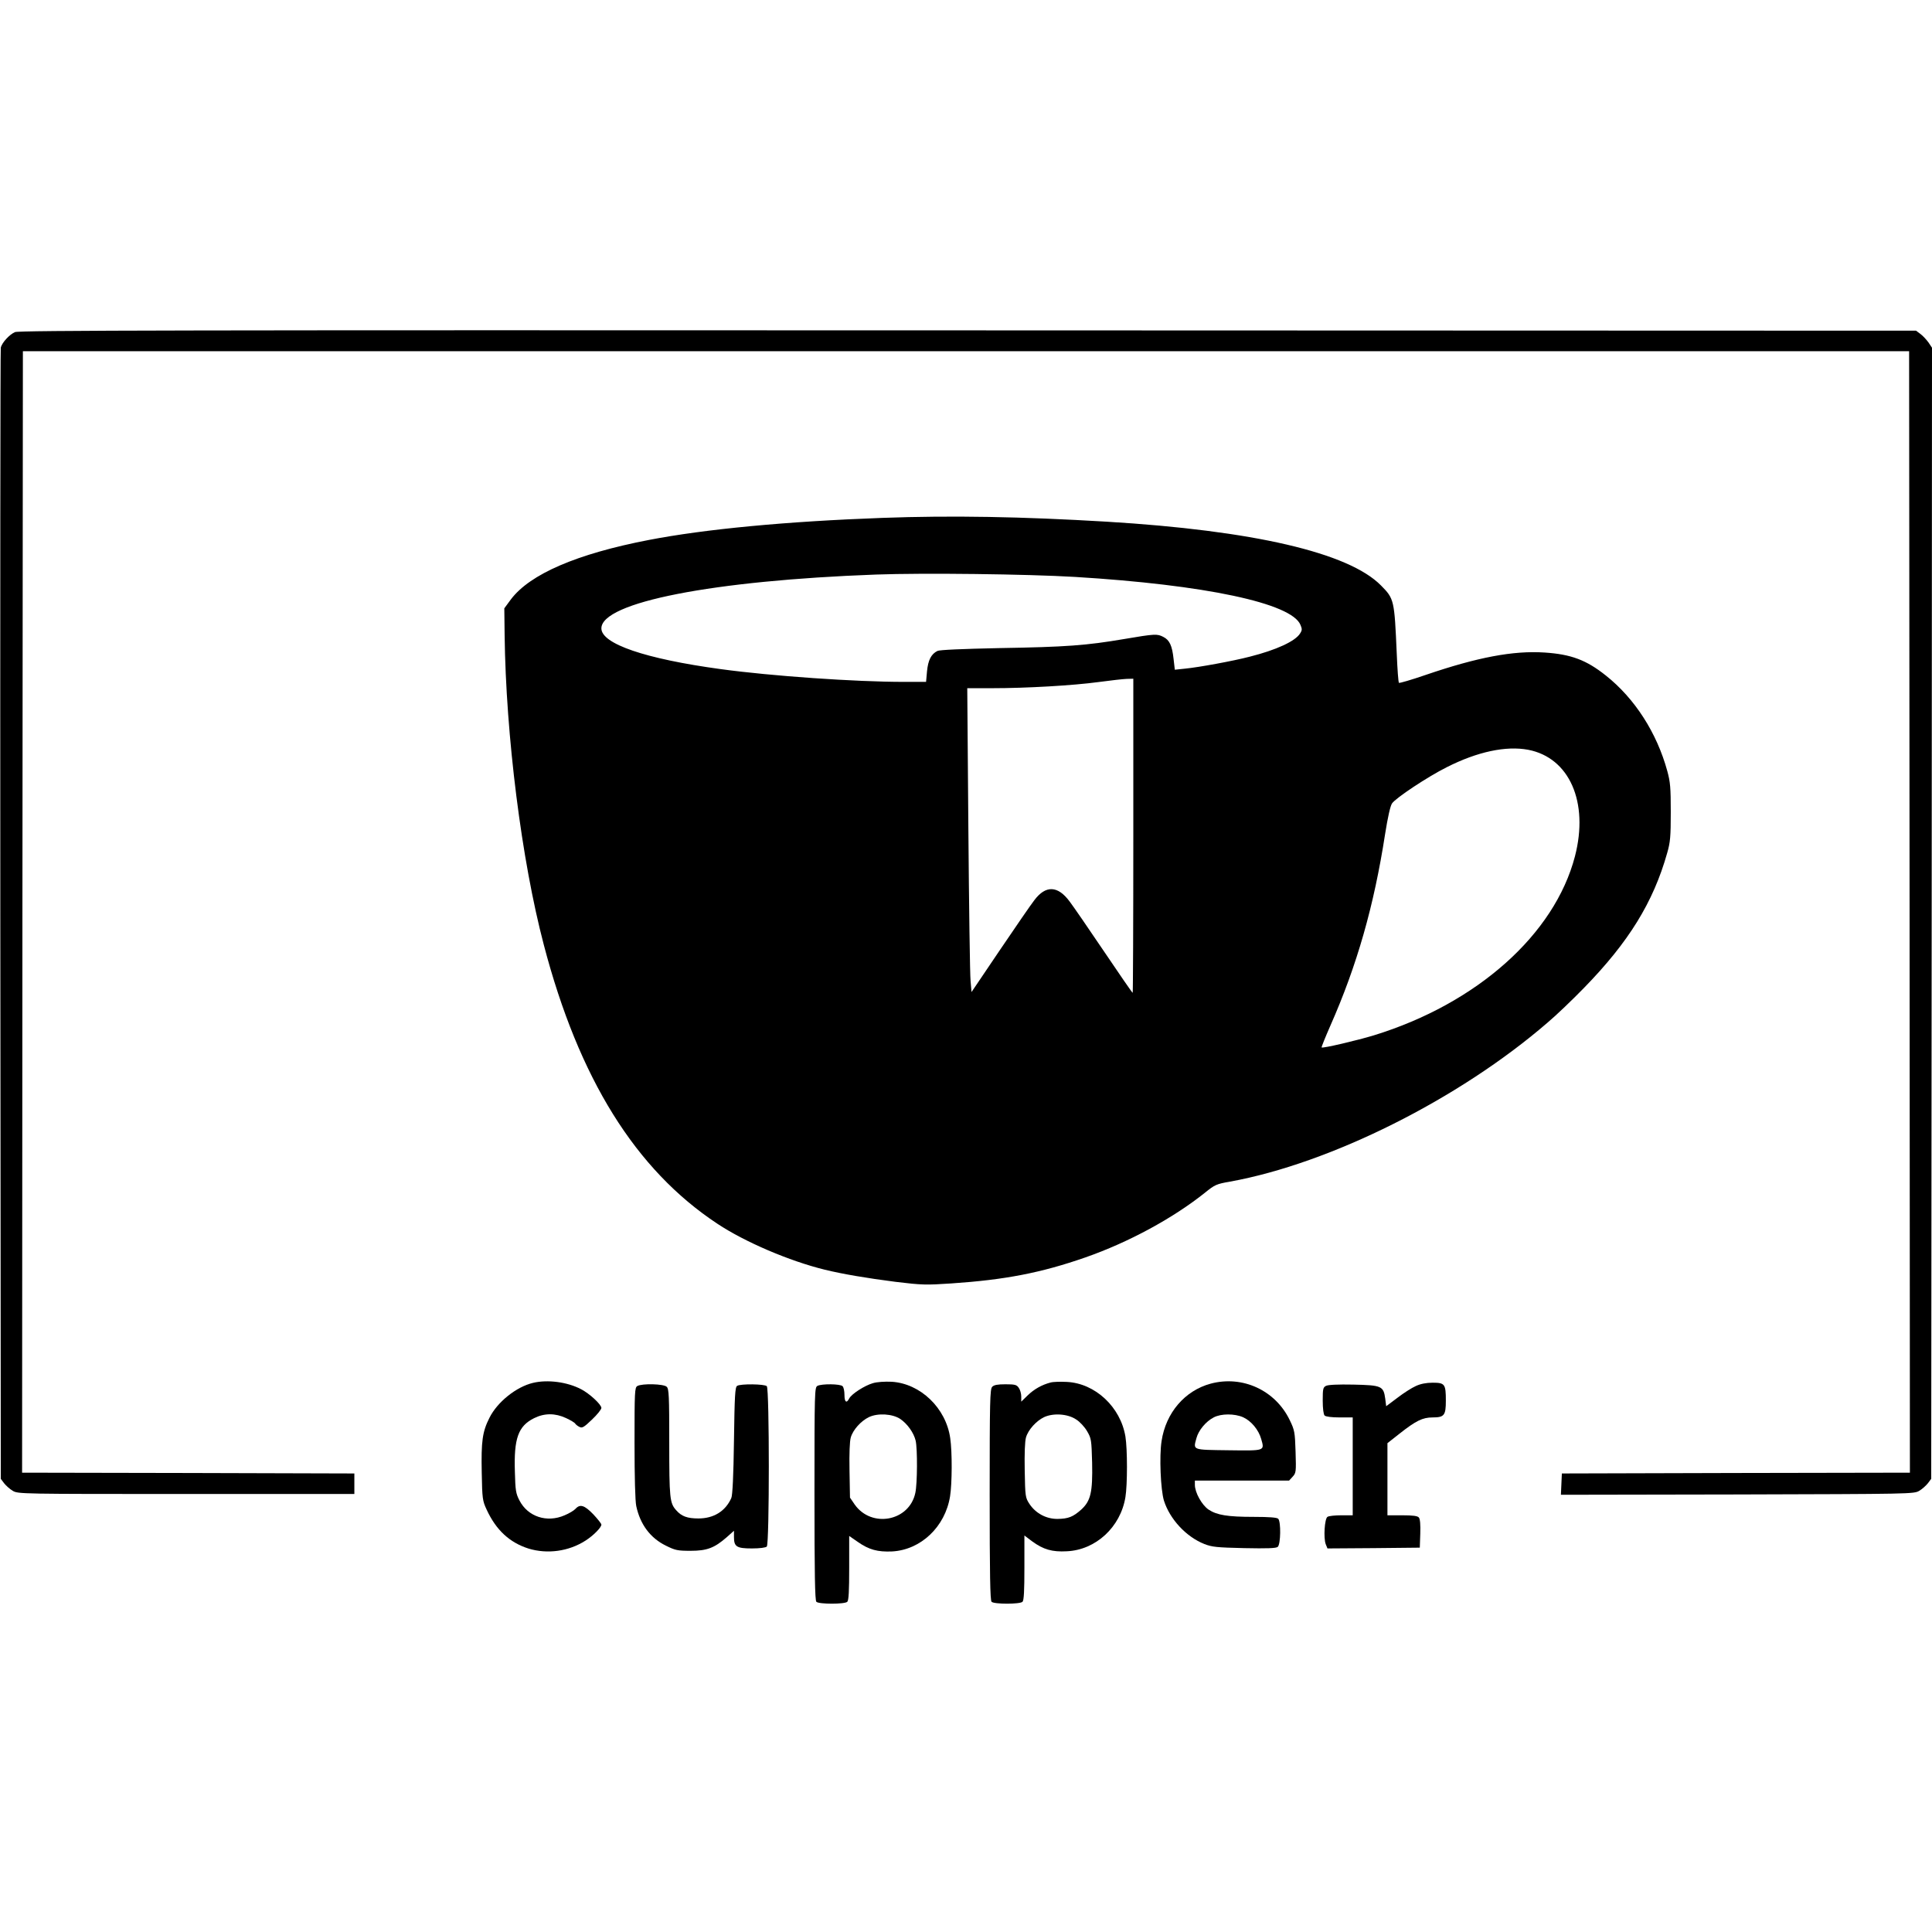
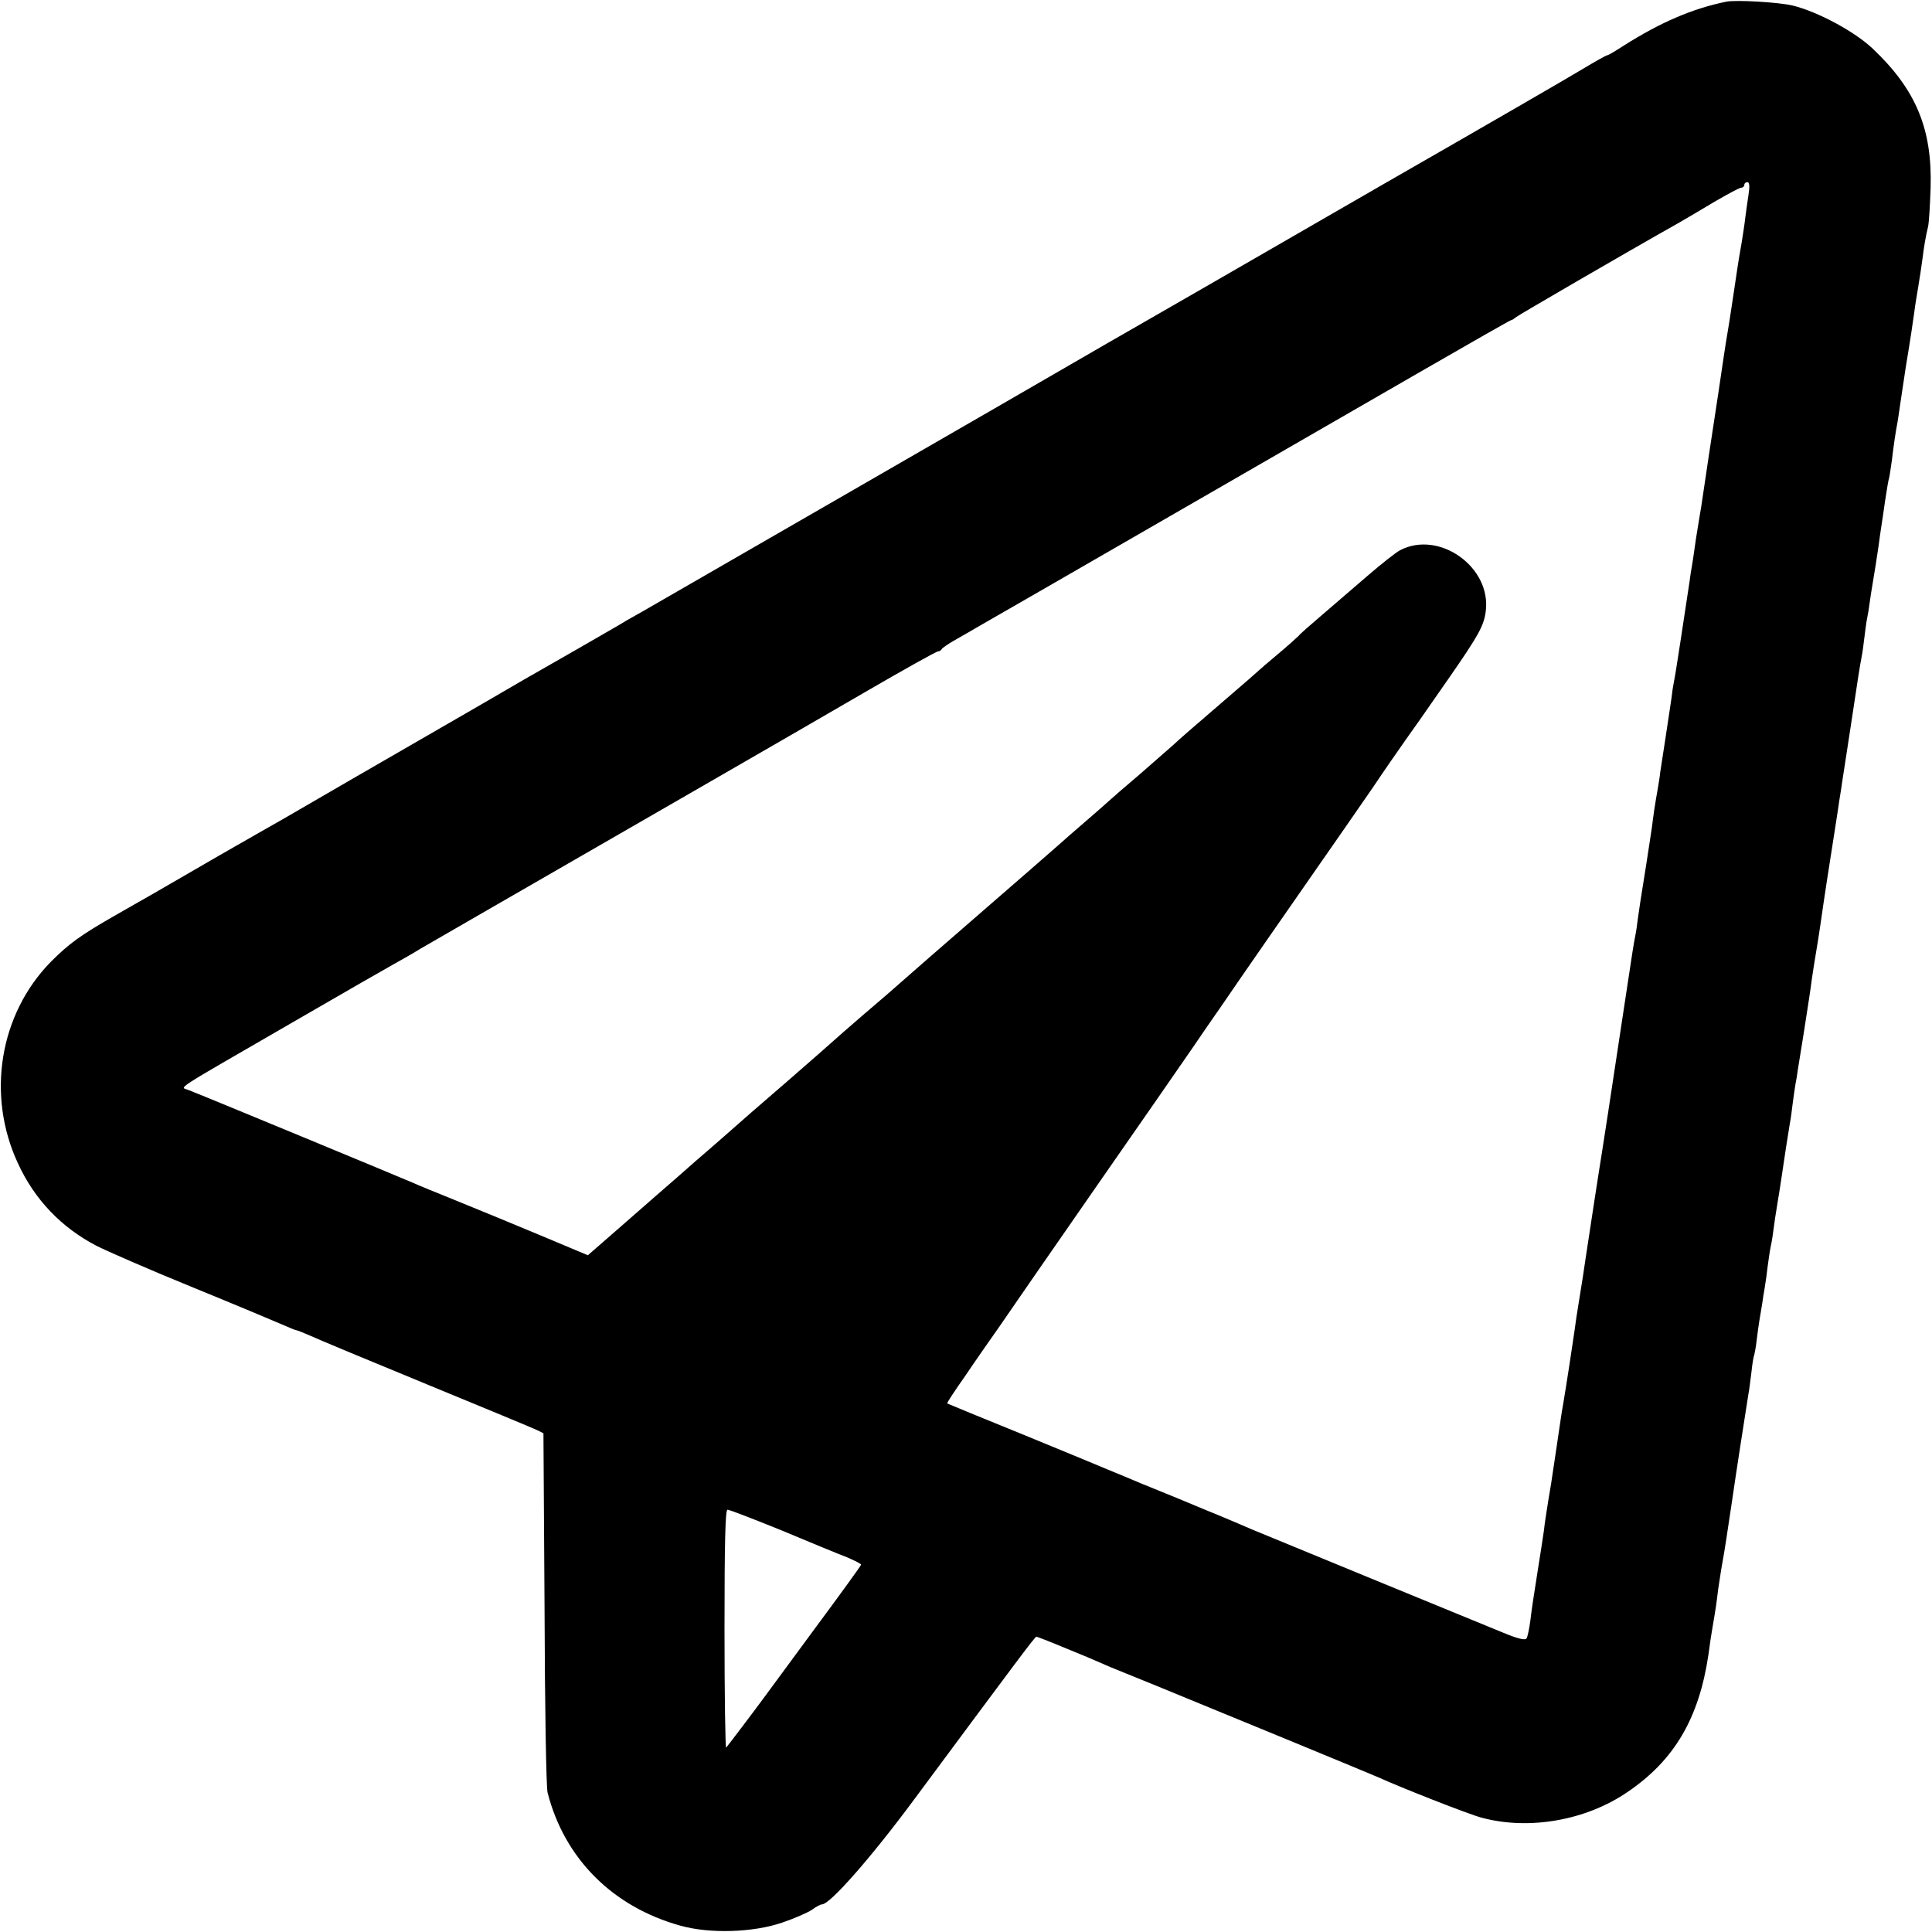
- <svg xmlns="http://www.w3.org/2000/svg" version="1.0" width="1224pt" height="1224pt" viewBox="0 0 1224 1224" preserveAspectRatio="xMidYMid meet">
-   <g transform="translate(0,1224) scale(0.1,-0.1)" fill="#000000" stroke="none">
-     <path d="M95 10136 c-35 -15 -83 -67 -90 -99 -3 -12 -4 -1629 -3 -3594 l3 -3572 21 -28 c12 -15 36 -37 55 -48 33 -20 52 -20 1099 -20 l1065 0 0 65 0 65 -1053 3 -1052 2 2 3553 3 3552 5975 0 5975 0 3 -3552 2 -3553 -1102 -2 -1103 -3 -3 -68 -3 -67 1118 2 c1098 3 1119 3 1152 23 19 11 43 33 55 48 l21 28 3 3583 2 3583 -22 33 c-13 18 -36 43 -51 54 l-28 21 -6007 2 c-4979 2 -6012 0 -6037 -11z" />
-     <path d="M5590 8959 c-606 -22 -1123 -71 -1480 -140 -456 -88 -752 -216 -873 -376 l-42 -57 2 -170 c8 -636 107 -1425 248 -1961 222 -848 581 -1425 1100 -1768 175 -116 456 -236 680 -291 110 -27 268 -54 449 -77 166 -20 191 -21 354 -10 340 23 568 67 849 165 272 95 553 247 756 409 63 51 73 56 160 71 635 115 1451 523 2011 1007 56 47 160 147 231 220 283 290 439 542 527 854 20 69 23 104 23 260 0 155 -3 191 -22 260 -66 242 -206 460 -389 605 -124 99 -221 135 -389 146 -198 13 -425 -30 -753 -142 -90 -31 -166 -53 -169 -50 -4 3 -10 86 -14 184 -15 342 -16 348 -100 433 -205 208 -809 348 -1739 404 -538 32 -979 40 -1420 24z m1220 -374 c823 -50 1373 -166 1429 -304 11 -26 11 -34 -3 -55 -31 -49 -151 -104 -317 -146 -107 -28 -327 -68 -410 -76 l-66 -7 -8 69 c-9 83 -25 119 -65 139 -39 20 -51 20 -251 -14 -236 -40 -363 -50 -791 -57 -233 -5 -376 -11 -389 -18 -40 -20 -59 -58 -66 -129 l-6 -67 -141 0 c-306 0 -840 37 -1161 81 -477 65 -755 160 -755 258 0 165 706 303 1740 341 301 11 957 3 1260 -15z m370 -1640 c0 -547 -2 -995 -4 -995 -3 0 -84 118 -182 263 -97 144 -195 286 -217 315 -75 102 -152 105 -224 9 -22 -28 -120 -171 -219 -317 l-179 -265 -6 70 c-4 39 -10 472 -14 963 l-7 892 158 0 c217 0 512 17 674 39 74 10 154 19 178 20 l42 1 0 -995z m2501 545 c262 -50 386 -332 297 -675 -129 -495 -621 -933 -1273 -1134 -105 -32 -326 -84 -332 -77 -2 2 23 64 55 137 169 382 277 761 347 1214 17 107 33 179 44 195 24 35 226 169 346 229 195 99 376 137 516 111z" />
-     <path d="M3377 3479 c-106 -25 -226 -121 -276 -221 -45 -89 -53 -149 -49 -347 3 -167 5 -179 31 -235 60 -130 146 -209 266 -247 119 -36 254 -18 361 51 50 32 100 83 100 101 0 6 -23 35 -51 65 -56 58 -84 67 -113 35 -10 -11 -40 -29 -69 -41 -112 -49 -233 -9 -286 94 -23 44 -26 64 -29 181 -7 212 21 290 121 340 66 33 134 33 203 1 28 -13 55 -29 58 -35 4 -6 16 -16 27 -21 17 -9 28 -3 79 46 33 31 60 65 60 74 0 22 -76 92 -129 119 -88 46 -212 62 -304 40z" />
-     <path d="M5530 3477 c-52 -15 -135 -68 -150 -97 -17 -33 -30 -23 -30 23 0 24 -5 48 -12 55 -15 15 -132 16 -159 2 -18 -10 -19 -29 -19 -683 0 -510 3 -676 12 -685 16 -16 180 -16 196 0 9 9 12 70 12 215 l0 202 55 -38 c70 -49 125 -64 217 -60 182 10 336 156 367 349 13 80 14 283 1 369 -27 191 -189 346 -371 357 -44 2 -93 -1 -119 -9z m174 -227 c45 -31 85 -87 97 -137 12 -53 11 -272 -2 -331 -38 -180 -277 -225 -384 -74 l-30 44 -3 171 c-2 108 1 186 8 210 14 49 65 105 115 129 57 27 150 21 199 -12z" />
-     <path d="M6655 3481 c-54 -14 -104 -42 -145 -82 l-40 -39 0 33 c0 18 -7 43 -16 55 -13 19 -24 22 -84 22 -49 0 -73 -4 -84 -16 -14 -14 -16 -89 -16 -683 0 -505 3 -670 12 -679 16 -16 180 -16 196 0 9 9 12 71 12 216 l0 204 49 -37 c71 -52 127 -68 219 -63 184 8 341 153 372 343 13 79 13 303 0 384 -31 187 -191 337 -371 346 -41 2 -87 1 -104 -4z m163 -234 c23 -14 54 -48 69 -74 27 -46 28 -55 32 -199 4 -189 -9 -243 -69 -298 -52 -46 -81 -58 -151 -59 -71 0 -137 35 -177 95 -26 40 -27 46 -30 212 -2 107 1 185 8 209 14 49 65 105 115 129 59 27 150 21 203 -15z" />
-     <path d="M7670 3474 c-163 -44 -284 -184 -311 -364 -15 -95 -6 -308 15 -377 37 -117 140 -229 256 -275 49 -19 78 -22 253 -26 145 -3 202 -1 212 8 19 16 21 160 3 178 -8 8 -57 12 -154 12 -166 0 -234 11 -287 46 -42 28 -87 108 -87 157 l0 27 298 0 299 0 22 24 c22 24 23 30 19 158 -4 125 -6 137 -37 201 -91 189 -299 285 -501 231z m206 -213 c51 -23 98 -80 114 -137 22 -77 27 -75 -207 -72 -233 3 -224 0 -203 77 13 49 59 105 109 131 47 25 133 25 187 1z" />
-     <path d="M8970 3459 c-25 -11 -77 -44 -116 -74 l-72 -54 -6 48 c-11 80 -23 85 -201 89 -99 2 -161 -1 -174 -8 -19 -9 -21 -20 -21 -93 0 -51 5 -88 12 -95 7 -7 44 -12 95 -12 l83 0 0 -310 0 -310 -72 0 c-40 0 -80 -4 -88 -10 -18 -11 -26 -133 -11 -173 l11 -27 292 2 293 3 3 88 c2 57 -1 94 -9 103 -8 10 -37 14 -105 14 l-94 0 0 229 0 228 75 59 c105 83 148 104 211 104 74 0 84 13 84 106 0 105 -6 114 -83 114 -41 0 -77 -7 -107 -21z" />
-     <path d="M4038 3459 c-17 -9 -18 -37 -18 -359 0 -220 4 -369 11 -402 25 -116 89 -202 187 -250 60 -30 75 -33 157 -33 104 0 151 18 229 86 l46 41 0 -40 c0 -61 17 -72 114 -72 50 0 87 5 94 12 17 17 17 999 0 1016 -14 14 -166 16 -188 2 -13 -8 -16 -62 -20 -347 -3 -221 -9 -347 -17 -364 -37 -83 -111 -129 -208 -129 -70 0 -107 13 -141 52 -41 45 -44 77 -44 429 0 294 -2 340 -16 353 -18 19 -157 22 -186 5z" />
+ <svg xmlns="http://www.w3.org/2000/svg" version="1.0" width="700pt" height="700pt" viewBox="0 0 700 700" preserveAspectRatio="xMidYMid meet">
+   <g transform="translate(0,700) scale(0.1,-0.1)" fill="#000000" stroke="none">
+     <path d="M6255 6994 c-123 -25 -239 -75 -373 -160 -29 -19 -55 -34 -58 -34 -4 0 -43 -22 -88 -49 -44 -27 -364 -212 -711 -411 -346 -200 -642 -370 -657 -379 -24 -14 -219 -126 -273 -157 -11 -6 -108 -62 -215 -124 -163 -95 -1331 -768 -1553 -896 -38 -21 -76 -43 -85 -49 -32 -19 -248 -143 -287 -165 -22 -12 -80 -46 -130 -75 -49 -29 -109 -63 -131 -76 -23 -13 -139 -80 -258 -149 -119 -69 -231 -133 -249 -144 -17 -10 -88 -51 -157 -91 -69 -39 -145 -83 -170 -97 -25 -14 -101 -58 -170 -98 -129 -75 -140 -81 -275 -158 -124 -71 -165 -101 -231 -167 -186 -190 -234 -483 -119 -730 60 -131 157 -232 283 -298 37 -19 195 -88 352 -152 157 -64 304 -126 327 -136 23 -10 44 -19 48 -19 3 0 24 -9 48 -19 23 -11 213 -90 422 -176 209 -86 390 -161 402 -167 l22 -11 4 -636 c1 -350 6 -649 11 -666 61 -239 236 -414 481 -482 106 -30 264 -25 369 11 44 15 92 36 107 46 15 11 31 20 37 20 29 0 177 168 334 380 382 515 438 590 443 590 2 0 44 -16 92 -36 79 -32 112 -46 178 -75 11 -4 85 -35 165 -67 237 -97 783 -322 805 -332 74 -34 327 -134 374 -146 171 -46 378 -10 529 94 169 115 258 267 292 497 5 39 12 84 15 100 12 70 15 92 20 135 4 25 10 68 15 95 8 42 19 116 36 230 7 51 55 363 59 385 3 14 7 50 11 80 3 30 8 58 10 61 1 3 6 28 9 55 6 49 11 80 20 132 2 15 6 41 9 57 3 17 8 53 11 80 4 28 8 57 10 65 2 8 7 35 10 60 3 25 10 70 15 100 5 30 12 73 15 95 8 57 25 165 30 195 3 14 7 45 10 70 3 25 8 56 10 70 3 14 7 39 9 55 3 17 12 75 21 130 18 117 23 146 30 200 3 22 10 65 15 95 5 30 12 73 15 95 13 92 36 242 40 265 5 33 23 145 30 195 4 22 8 51 10 65 2 14 16 102 30 195 28 187 33 218 40 255 3 14 7 45 10 70 3 25 7 56 10 70 3 14 7 39 9 55 2 17 7 46 10 65 9 55 15 90 22 139 3 25 8 57 10 71 2 14 9 57 14 95 6 39 12 77 15 85 2 8 6 38 10 65 6 52 14 105 20 135 2 10 6 40 10 67 4 26 13 86 20 133 19 114 25 158 31 200 2 19 9 60 14 90 5 30 12 75 15 99 6 48 12 84 21 121 3 14 7 77 9 141 6 212 -53 354 -209 502 -66 63 -201 135 -291 157 -51 12 -204 21 -240 14z m80 -701 c-4 -27 -9 -61 -11 -78 -3 -27 -12 -86 -19 -125 -5 -26 -15 -94 -21 -135 -3 -22 -12 -78 -19 -125 -8 -47 -17 -103 -20 -125 -7 -47 -26 -178 -55 -365 -11 -74 -23 -153 -26 -175 -4 -22 -8 -49 -10 -60 -4 -22 -14 -87 -19 -125 -2 -14 -6 -38 -9 -55 -2 -16 -7 -50 -11 -75 -10 -65 -13 -87 -25 -165 -18 -117 -20 -129 -25 -155 -3 -14 -7 -41 -9 -60 -3 -19 -12 -82 -21 -140 -9 -58 -18 -116 -20 -130 -1 -14 -6 -41 -9 -60 -10 -56 -15 -90 -21 -139 -4 -25 -13 -84 -20 -131 -22 -138 -26 -163 -31 -200 -2 -19 -6 -46 -9 -60 -6 -31 -8 -42 -40 -255 -53 -351 -76 -501 -80 -525 -7 -41 -56 -361 -60 -389 -5 -35 -14 -95 -25 -161 -5 -30 -12 -75 -15 -100 -6 -42 -29 -195 -41 -265 -3 -16 -7 -41 -9 -55 -2 -14 -8 -56 -14 -95 -6 -38 -12 -83 -15 -100 -2 -16 -9 -61 -16 -100 -6 -38 -14 -88 -16 -110 -3 -22 -14 -92 -24 -155 -10 -63 -22 -140 -25 -170 -4 -30 -10 -60 -14 -66 -4 -8 -31 -2 -86 21 -111 45 -886 364 -910 374 -11 5 -65 28 -120 51 -55 22 -120 50 -145 60 -25 10 -85 35 -135 55 -49 21 -103 43 -120 50 -16 7 -154 64 -305 126 -151 61 -276 113 -278 114 -2 2 28 47 66 101 37 55 93 135 124 179 30 44 189 274 353 510 165 237 321 462 347 500 26 39 62 90 79 115 18 25 59 86 93 135 34 50 141 203 236 340 96 138 206 296 245 353 38 57 91 133 117 170 26 37 52 74 58 82 6 8 51 74 101 145 106 153 125 187 132 239 22 161 -169 297 -311 222 -15 -8 -68 -50 -118 -93 -50 -43 -124 -107 -165 -142 -41 -35 -79 -68 -84 -75 -6 -6 -39 -36 -75 -66 -36 -30 -67 -57 -70 -60 -3 -3 -54 -48 -115 -100 -129 -111 -173 -149 -195 -170 -9 -8 -63 -55 -120 -105 -58 -49 -107 -92 -110 -95 -3 -3 -39 -35 -82 -72 -42 -36 -91 -79 -110 -96 -18 -16 -143 -125 -278 -242 -135 -117 -261 -227 -280 -244 -19 -17 -82 -72 -140 -121 -58 -50 -107 -93 -110 -96 -3 -3 -79 -70 -170 -149 -91 -78 -181 -157 -200 -174 -19 -17 -55 -48 -80 -70 -25 -21 -74 -64 -110 -96 -36 -31 -125 -109 -197 -172 l-133 -116 -167 70 c-93 39 -229 95 -303 125 -74 30 -148 60 -165 68 -34 15 -775 322 -813 336 -30 12 -64 -11 368 239 264 153 295 170 379 218 25 14 68 38 95 55 28 16 139 80 246 142 515 297 1042 600 1362 786 141 82 261 149 267 149 5 0 11 4 13 8 2 4 23 19 48 33 25 14 63 36 85 49 64 36 1247 719 1603 924 177 102 324 186 327 186 3 0 11 5 18 11 10 8 393 231 592 343 22 13 79 46 127 75 48 28 91 51 97 51 6 0 11 5 11 10 0 6 5 10 11 10 8 0 9 -15 4 -47z m-3503 -4838 c100 -42 207 -86 236 -97 28 -12 52 -24 52 -27 0 -3 -76 -108 -168 -232 -92 -125 -176 -239 -187 -254 -30 -41 -127 -169 -134 -177 -3 -4 -6 189 -6 428 0 322 3 434 11 434 7 0 95 -34 196 -75z" />
  </g>
</svg>
